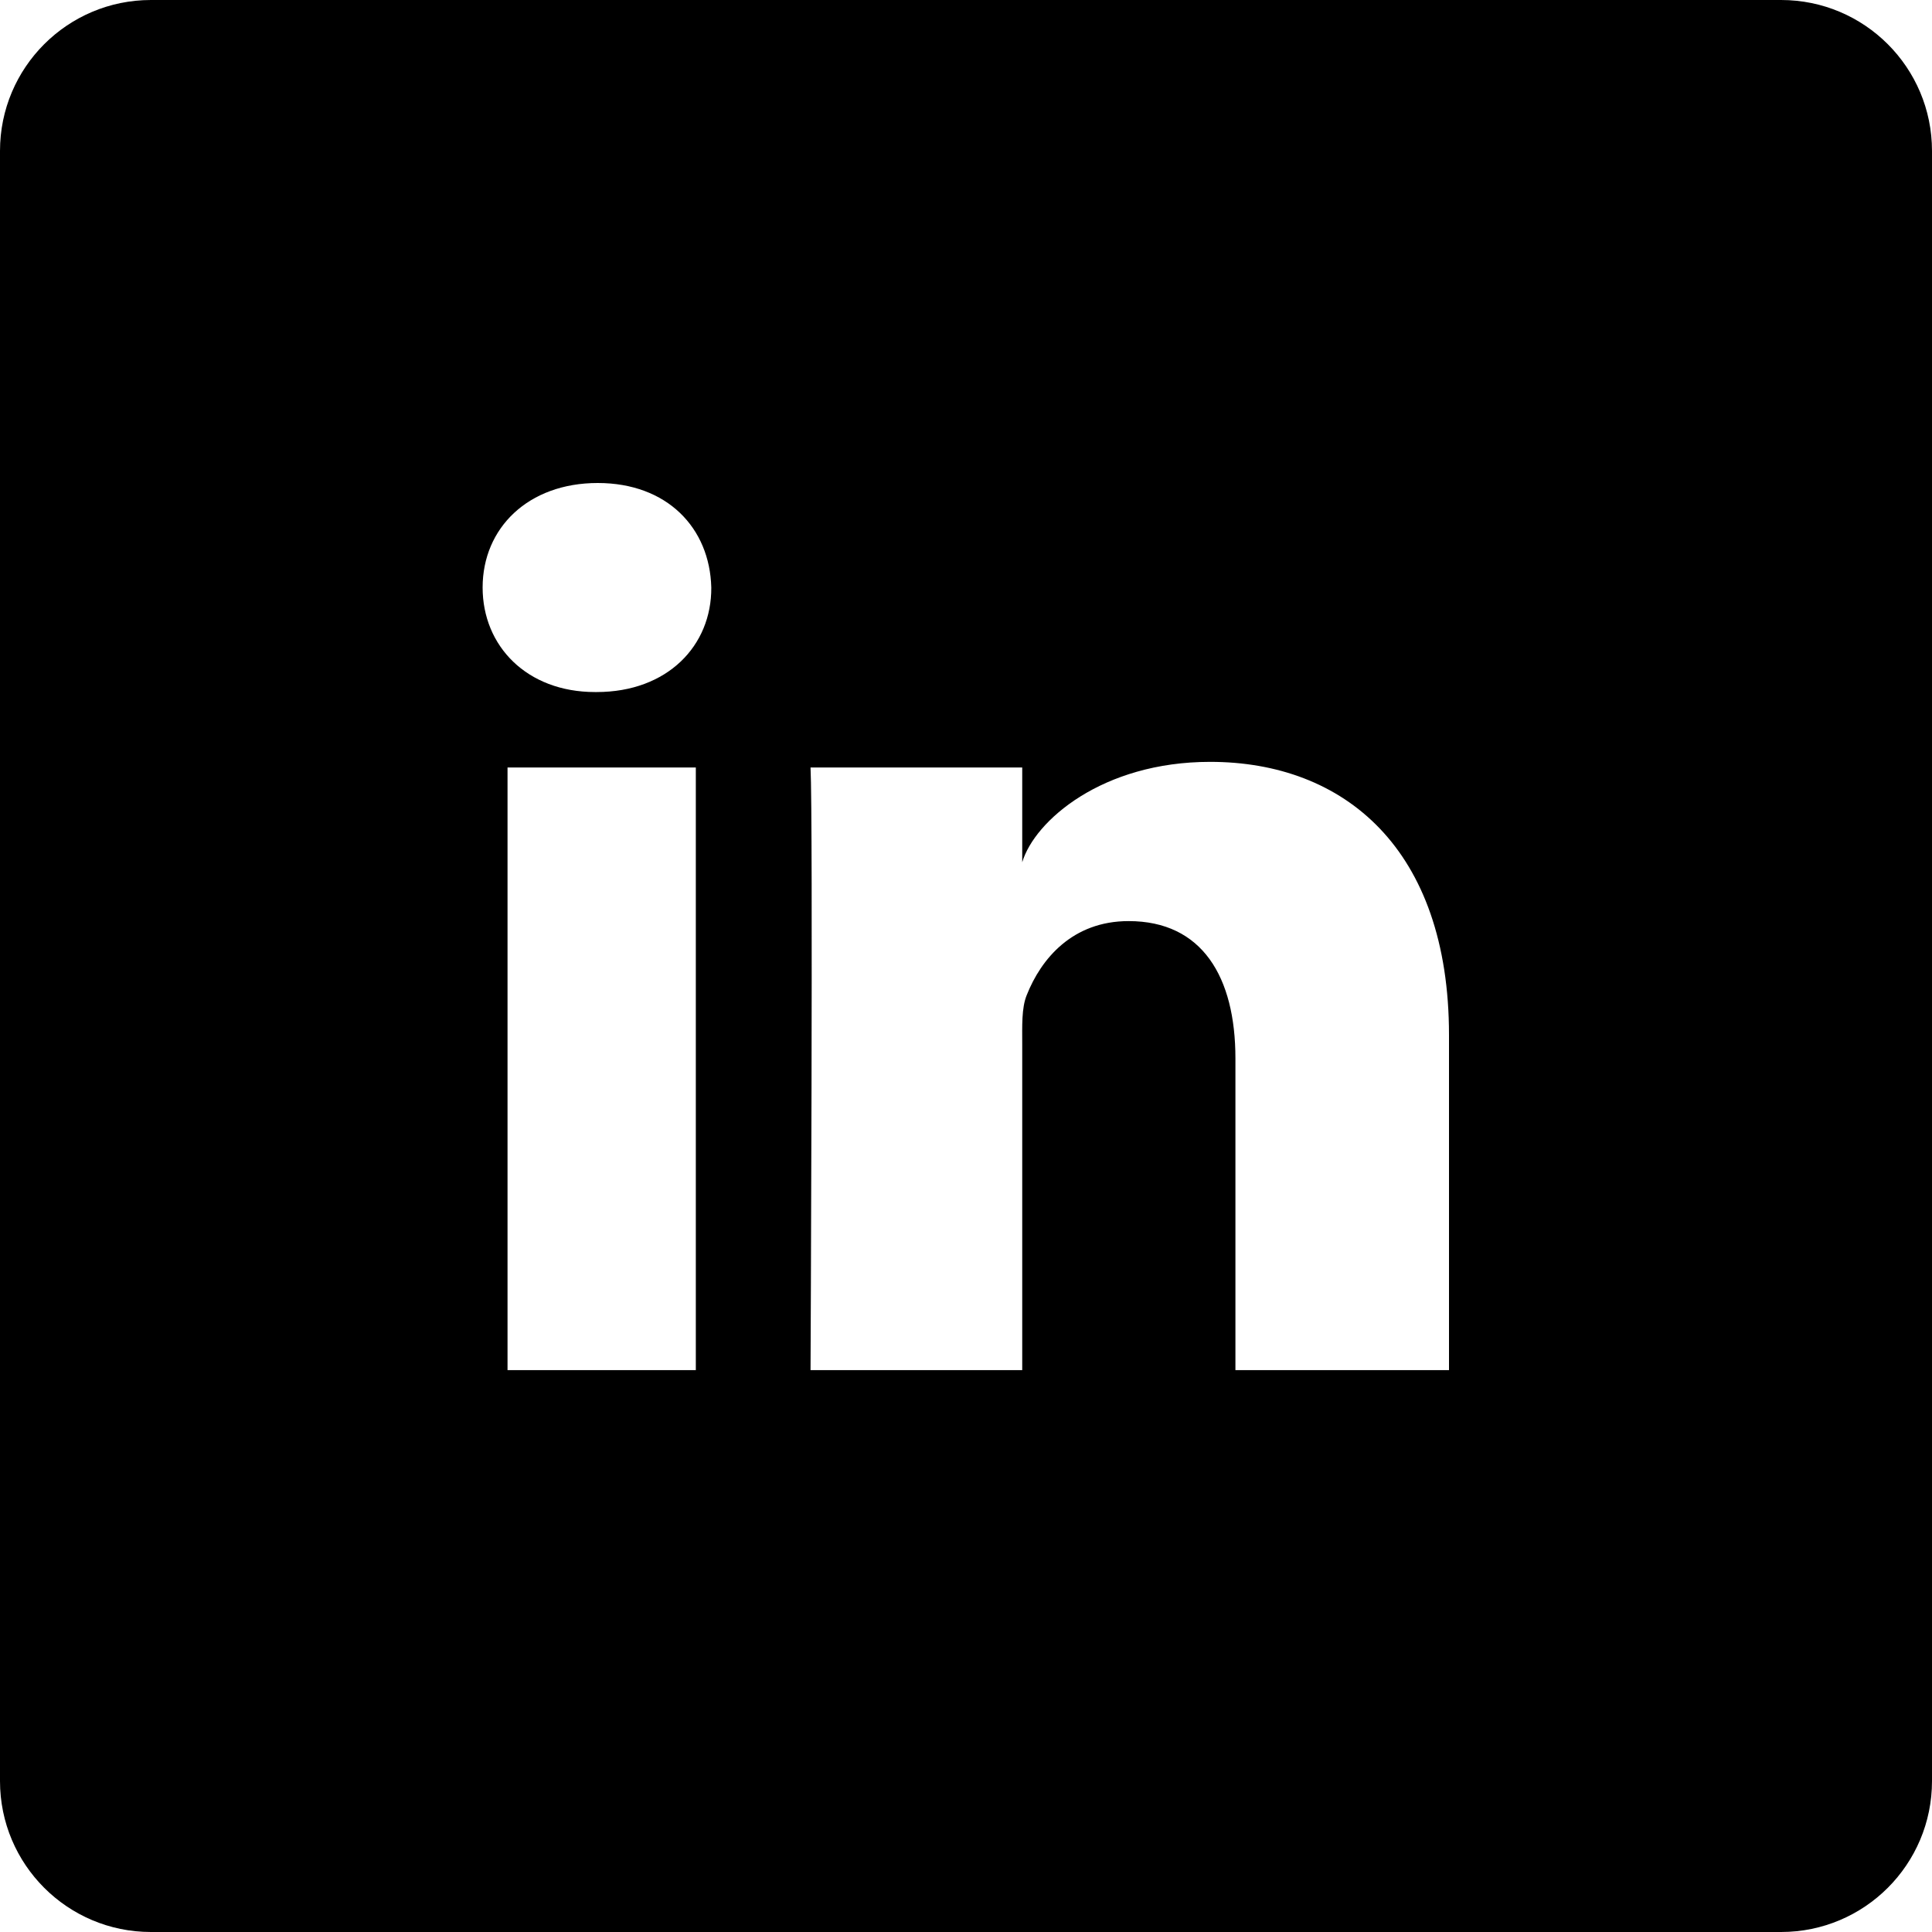
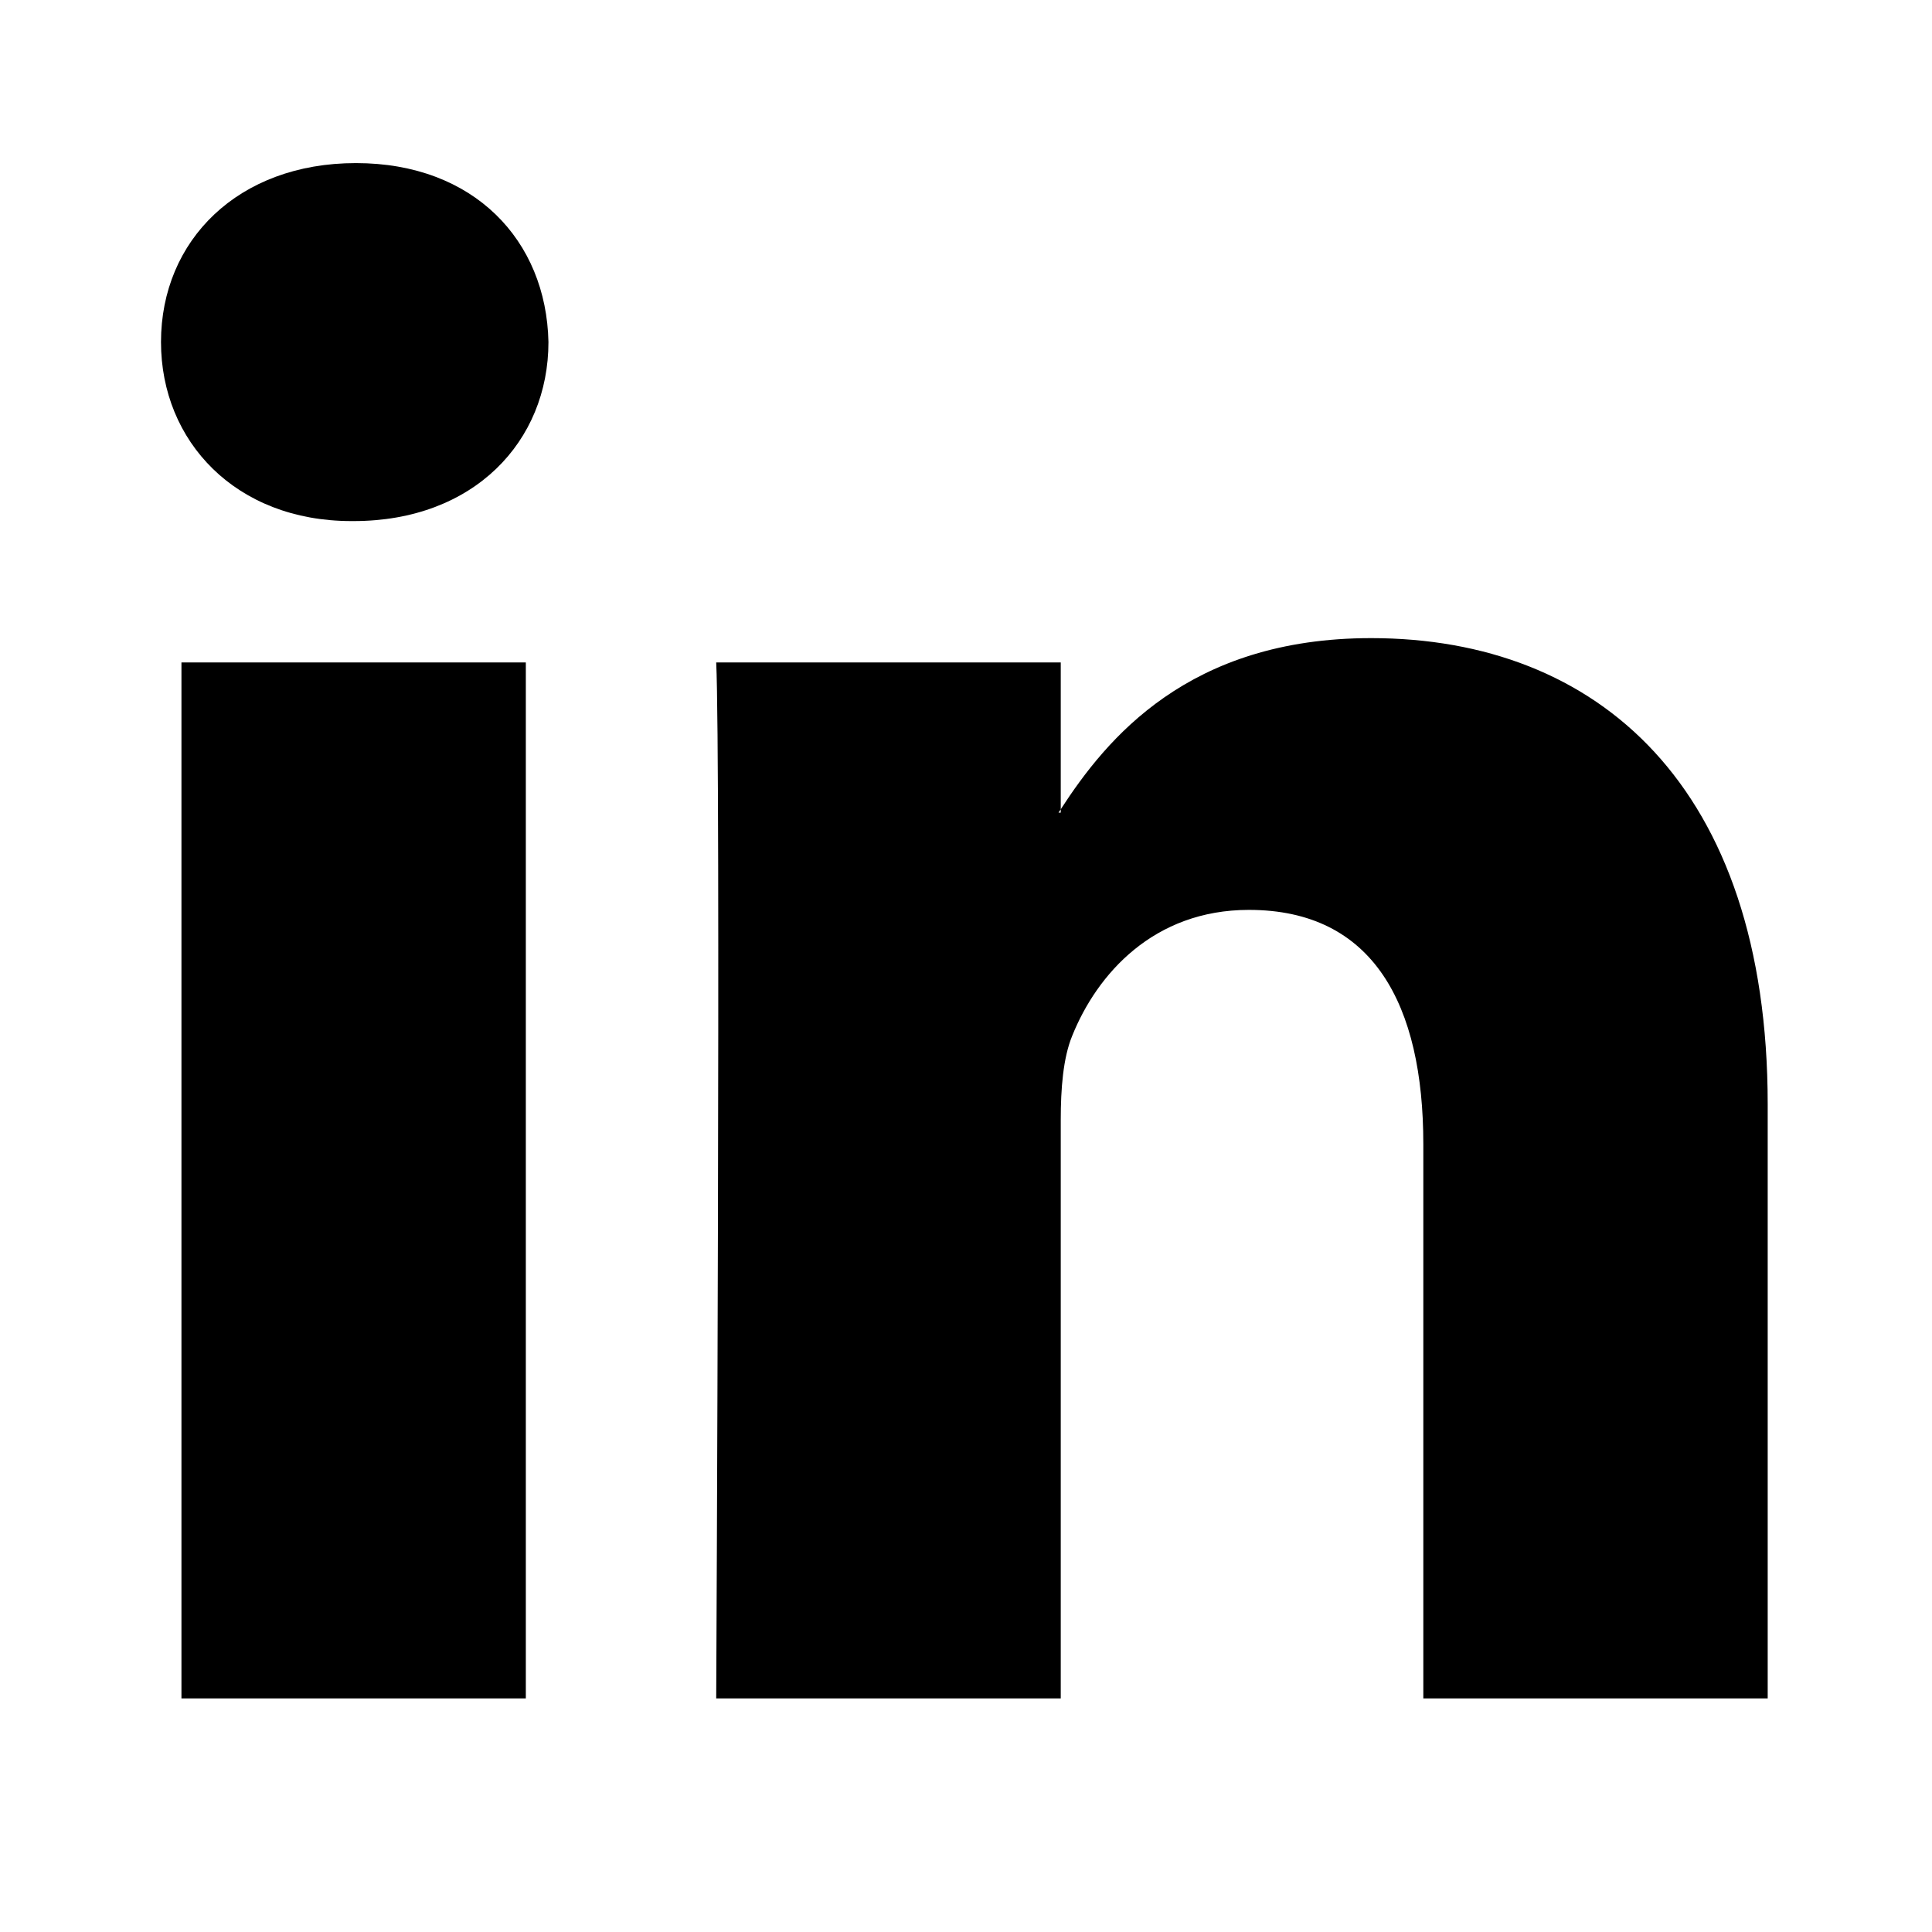
- <svg xmlns="http://www.w3.org/2000/svg" fill="#000000" height="800px" width="800px" version="1.1" id="Layer_1" viewBox="-143 145 512 512" xml:space="preserve">
-   <path d="M329,145h-432c-22.1,0-40,17.9-40,40v432c0,22.1,17.9,40,40,40h432c22.1,0,40-17.9,40-40V185C369,162.9,351.1,145,329,145z   M41.4,508.1H-8.5V348.4h49.9V508.1z M15.1,328.4h-0.4c-18.1,0-29.8-12.2-29.8-27.7c0-15.8,12.1-27.7,30.5-27.7  c18.4,0,29.7,11.9,30.1,27.7C45.6,316.1,33.9,328.4,15.1,328.4z M241,508.1h-56.6v-82.6c0-21.6-8.8-36.4-28.3-36.4  c-14.9,0-23.2,10-27,19.6c-1.4,3.4-1.2,8.2-1.2,13.1v86.3H71.8c0,0,0.7-146.4,0-159.7h56.1v25.1c3.3-11,21.2-26.6,49.8-26.6  c35.5,0,63.3,23,63.3,72.4V508.1z" />
+ <svg xmlns="http://www.w3.org/2000/svg" fill="#000000" width="800px" height="800px" viewBox="-2 -2 24 24" preserveAspectRatio="xMinYMin" class="jam jam-linkedin">
+   <path d="M19.959 11.719v7.379h-4.278v-6.885c0-1.73-.619-2.91-2.167-2.91-1.182 0-1.886.796-2.195 1.565-.113.275-.142.658-.142 1.043v7.187h-4.28s.058-11.66 0-12.869h4.28v1.824l-.028.042h.028v-.042c.568-.875 1.583-2.126 3.856-2.126 2.815 0 4.926 1.84 4.926 5.792zM2.421.026C.958.026 0 .986 0 2.249c0 1.235.93 2.224 2.365 2.224h.028c1.493 0 2.42-.989 2.42-2.224C4.787.986 3.887.026 2.422.026zM.254 19.098h4.278V6.229H.254v12.869z" />
</svg>
